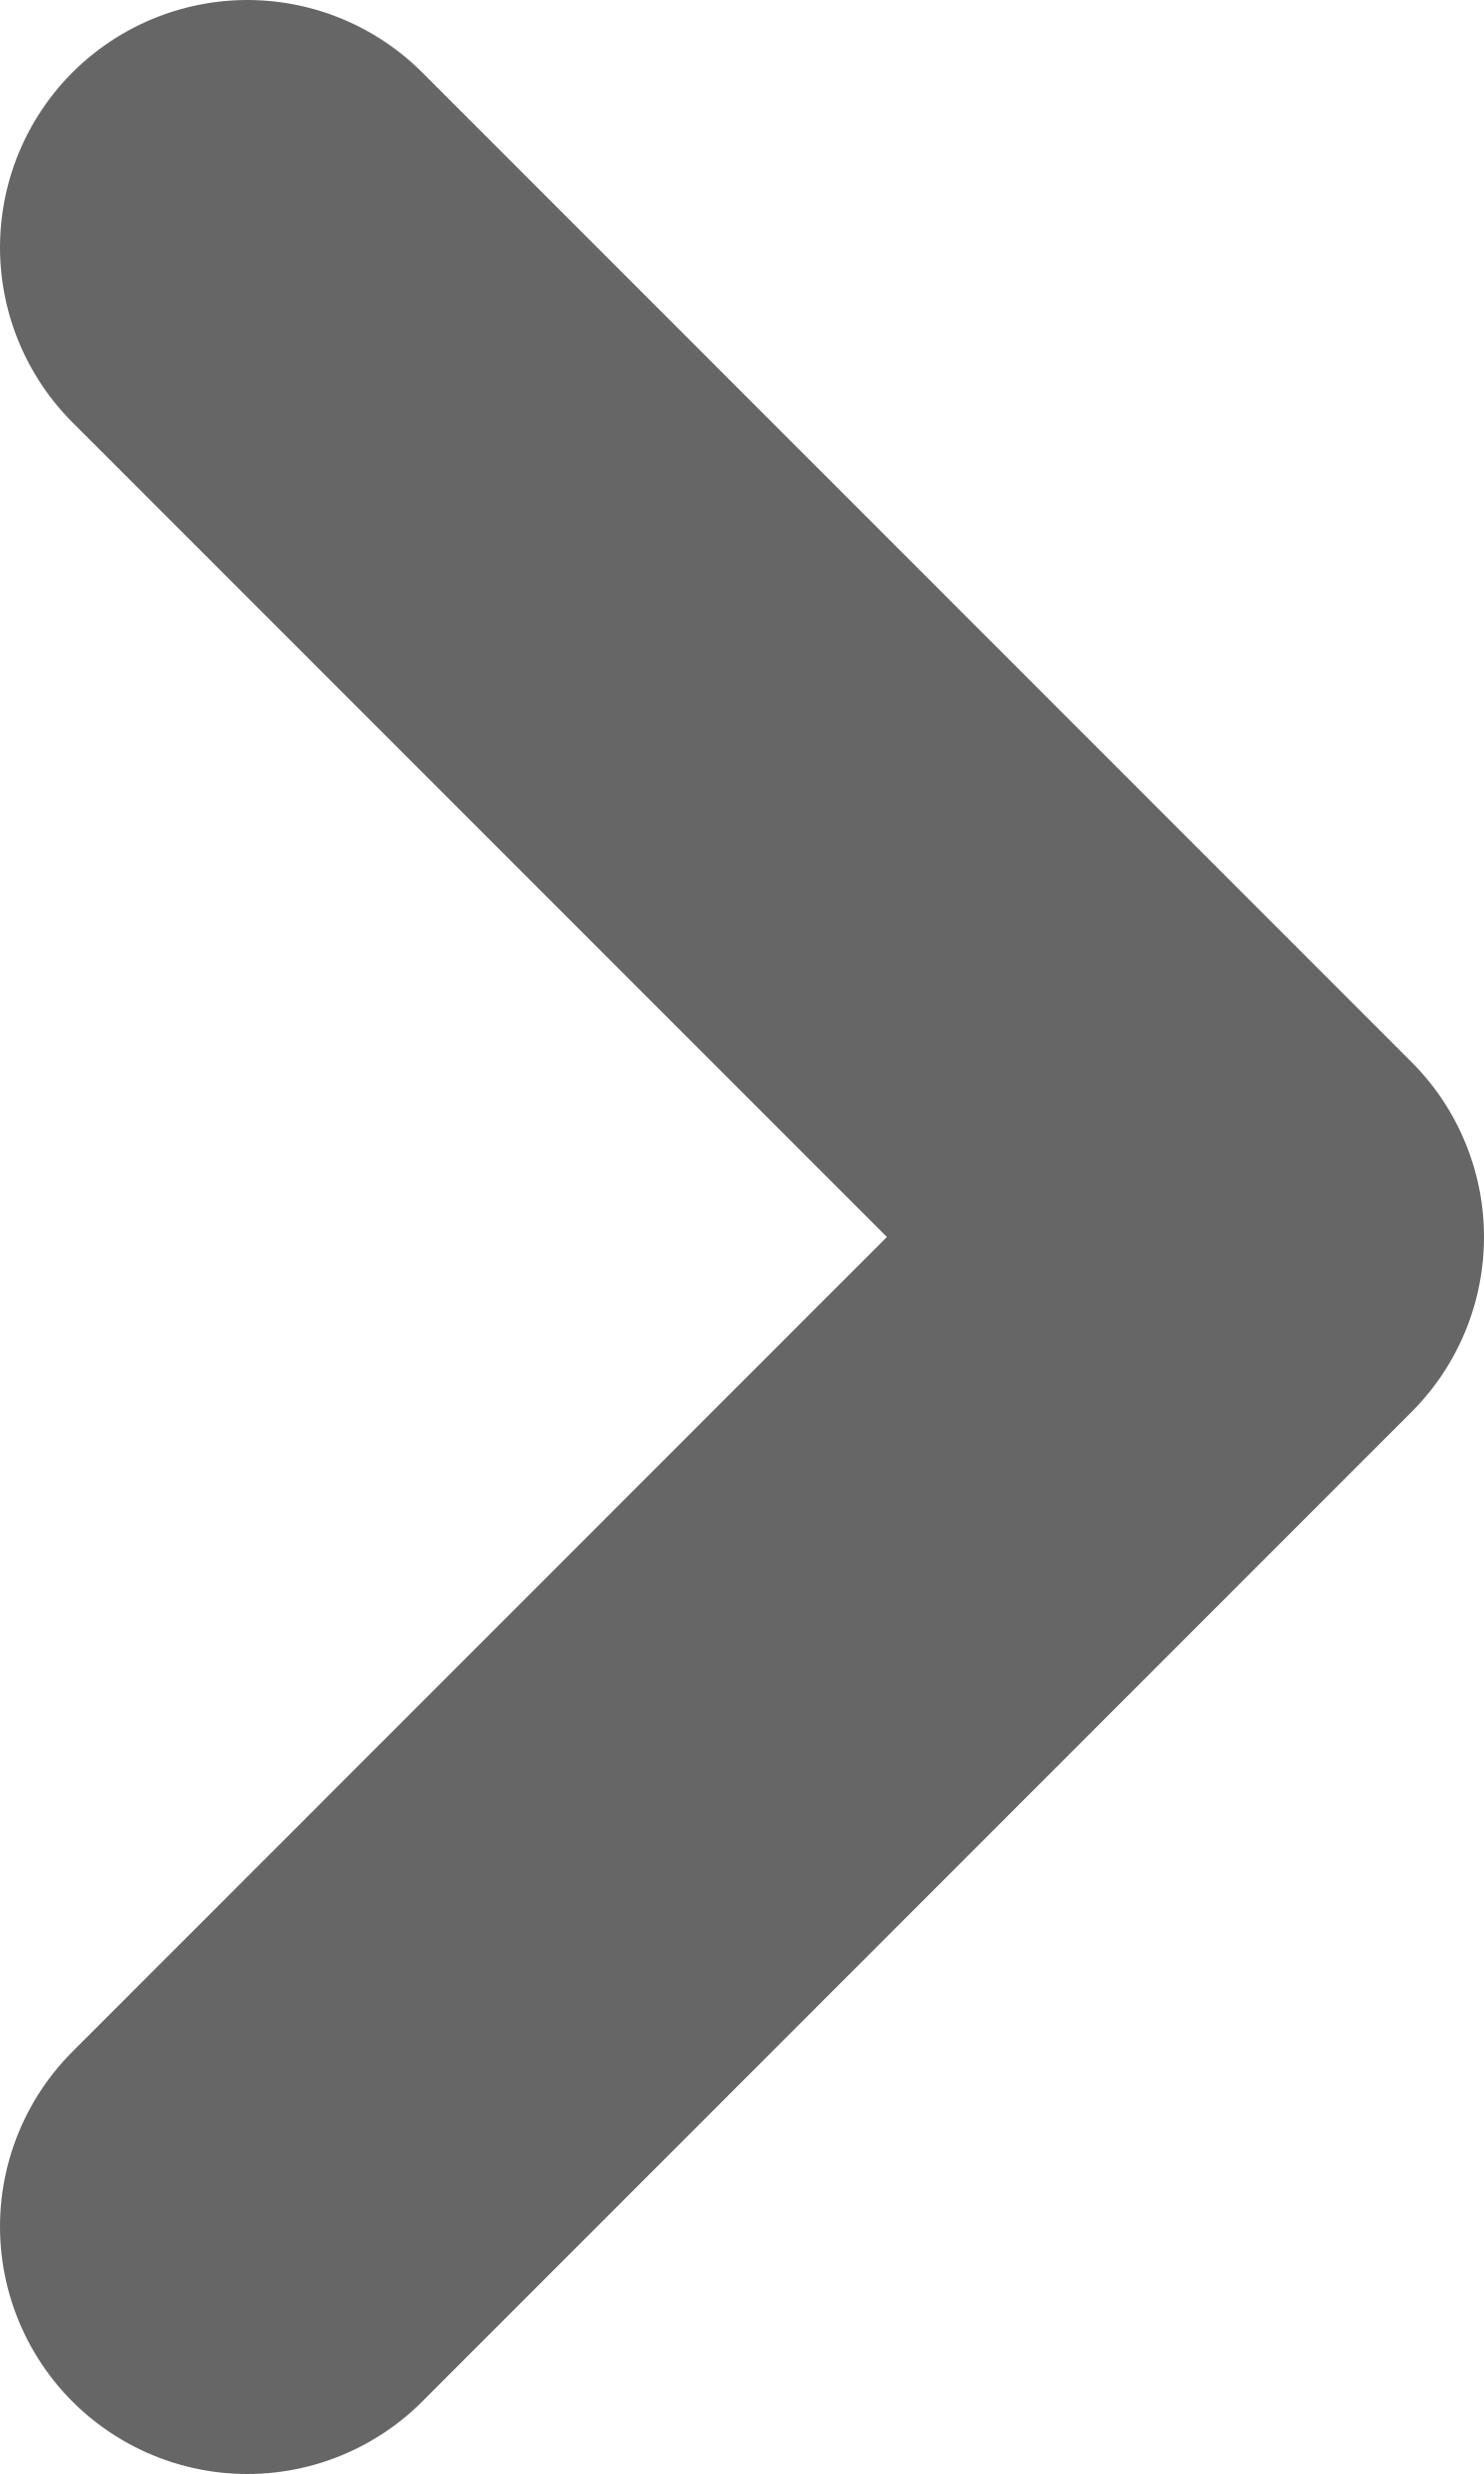
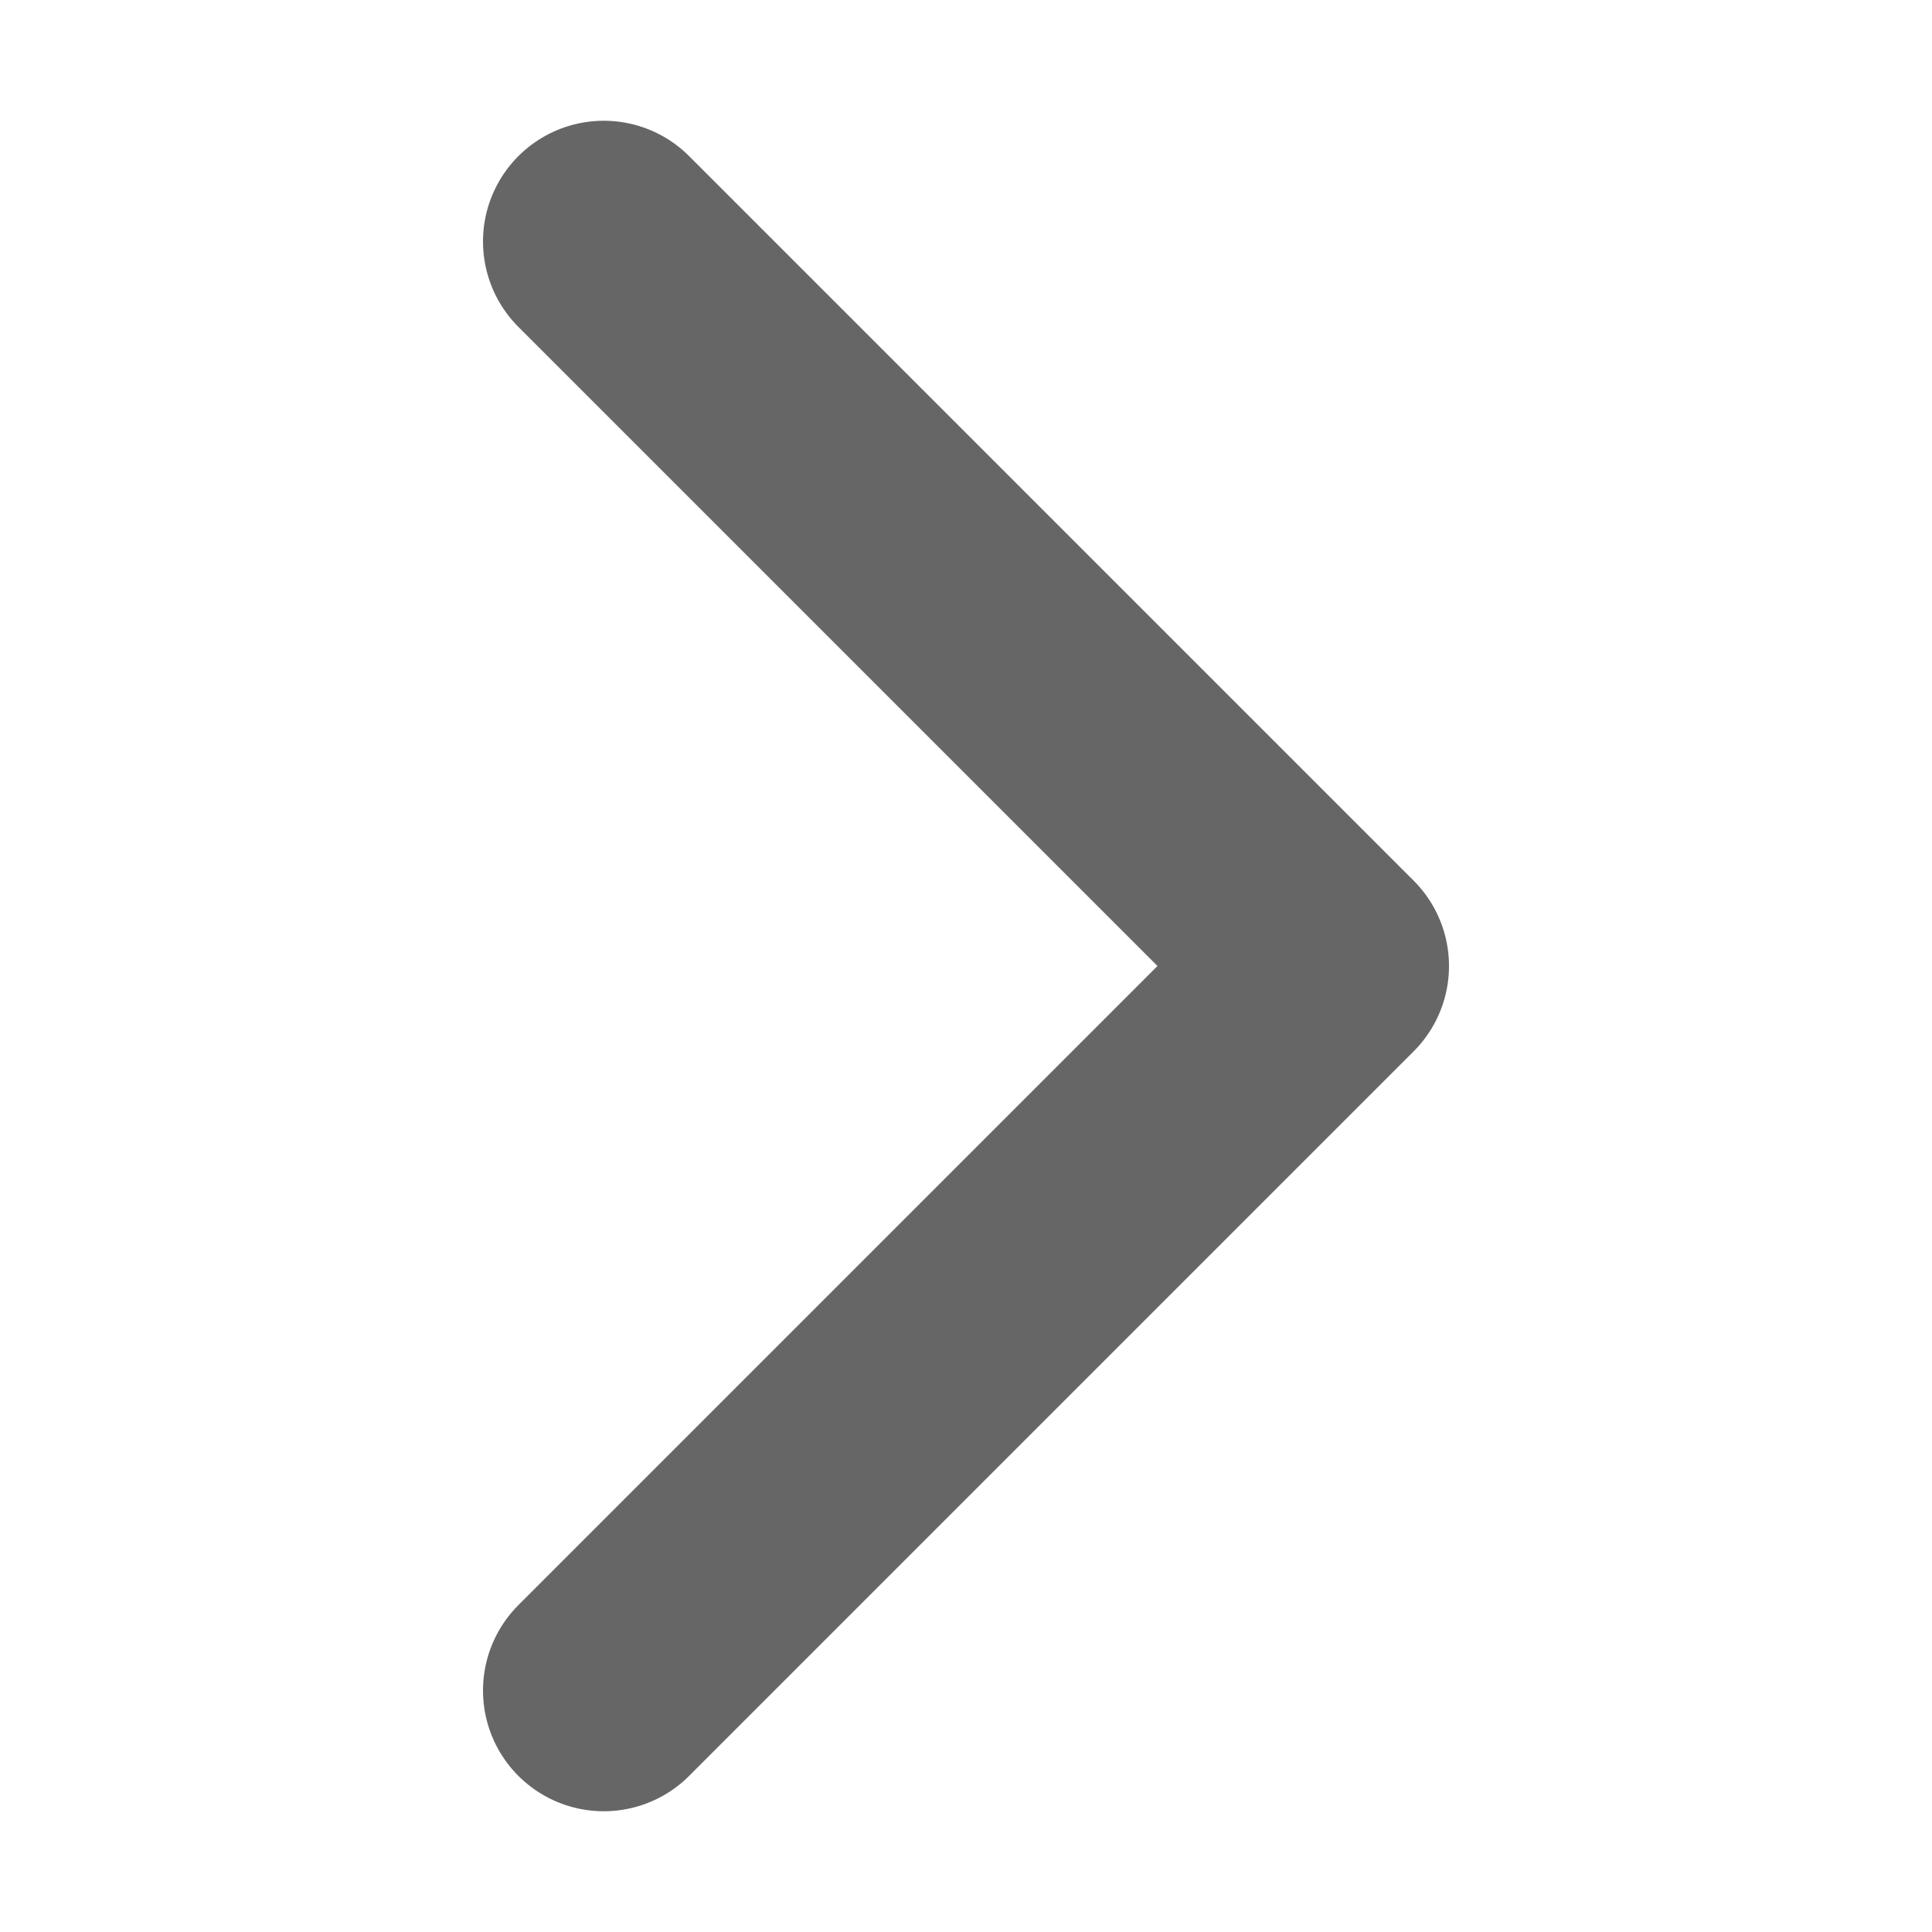
- <svg xmlns="http://www.w3.org/2000/svg" width="6" height="10" viewBox="0 0 6 10" fill="none">
-   <path d="M1 9L5 5L1 1" stroke="#666666" stroke-width="2" stroke-linecap="round" stroke-linejoin="round" />
+ <svg xmlns="http://www.w3.org/2000/svg" width="16" height="16" viewBox="0 0 16 16" fill="none">
+   <path d="M5 14L11 8L5 2" stroke="#666666" stroke-width="2" stroke-linecap="round" stroke-linejoin="round" />
</svg>
